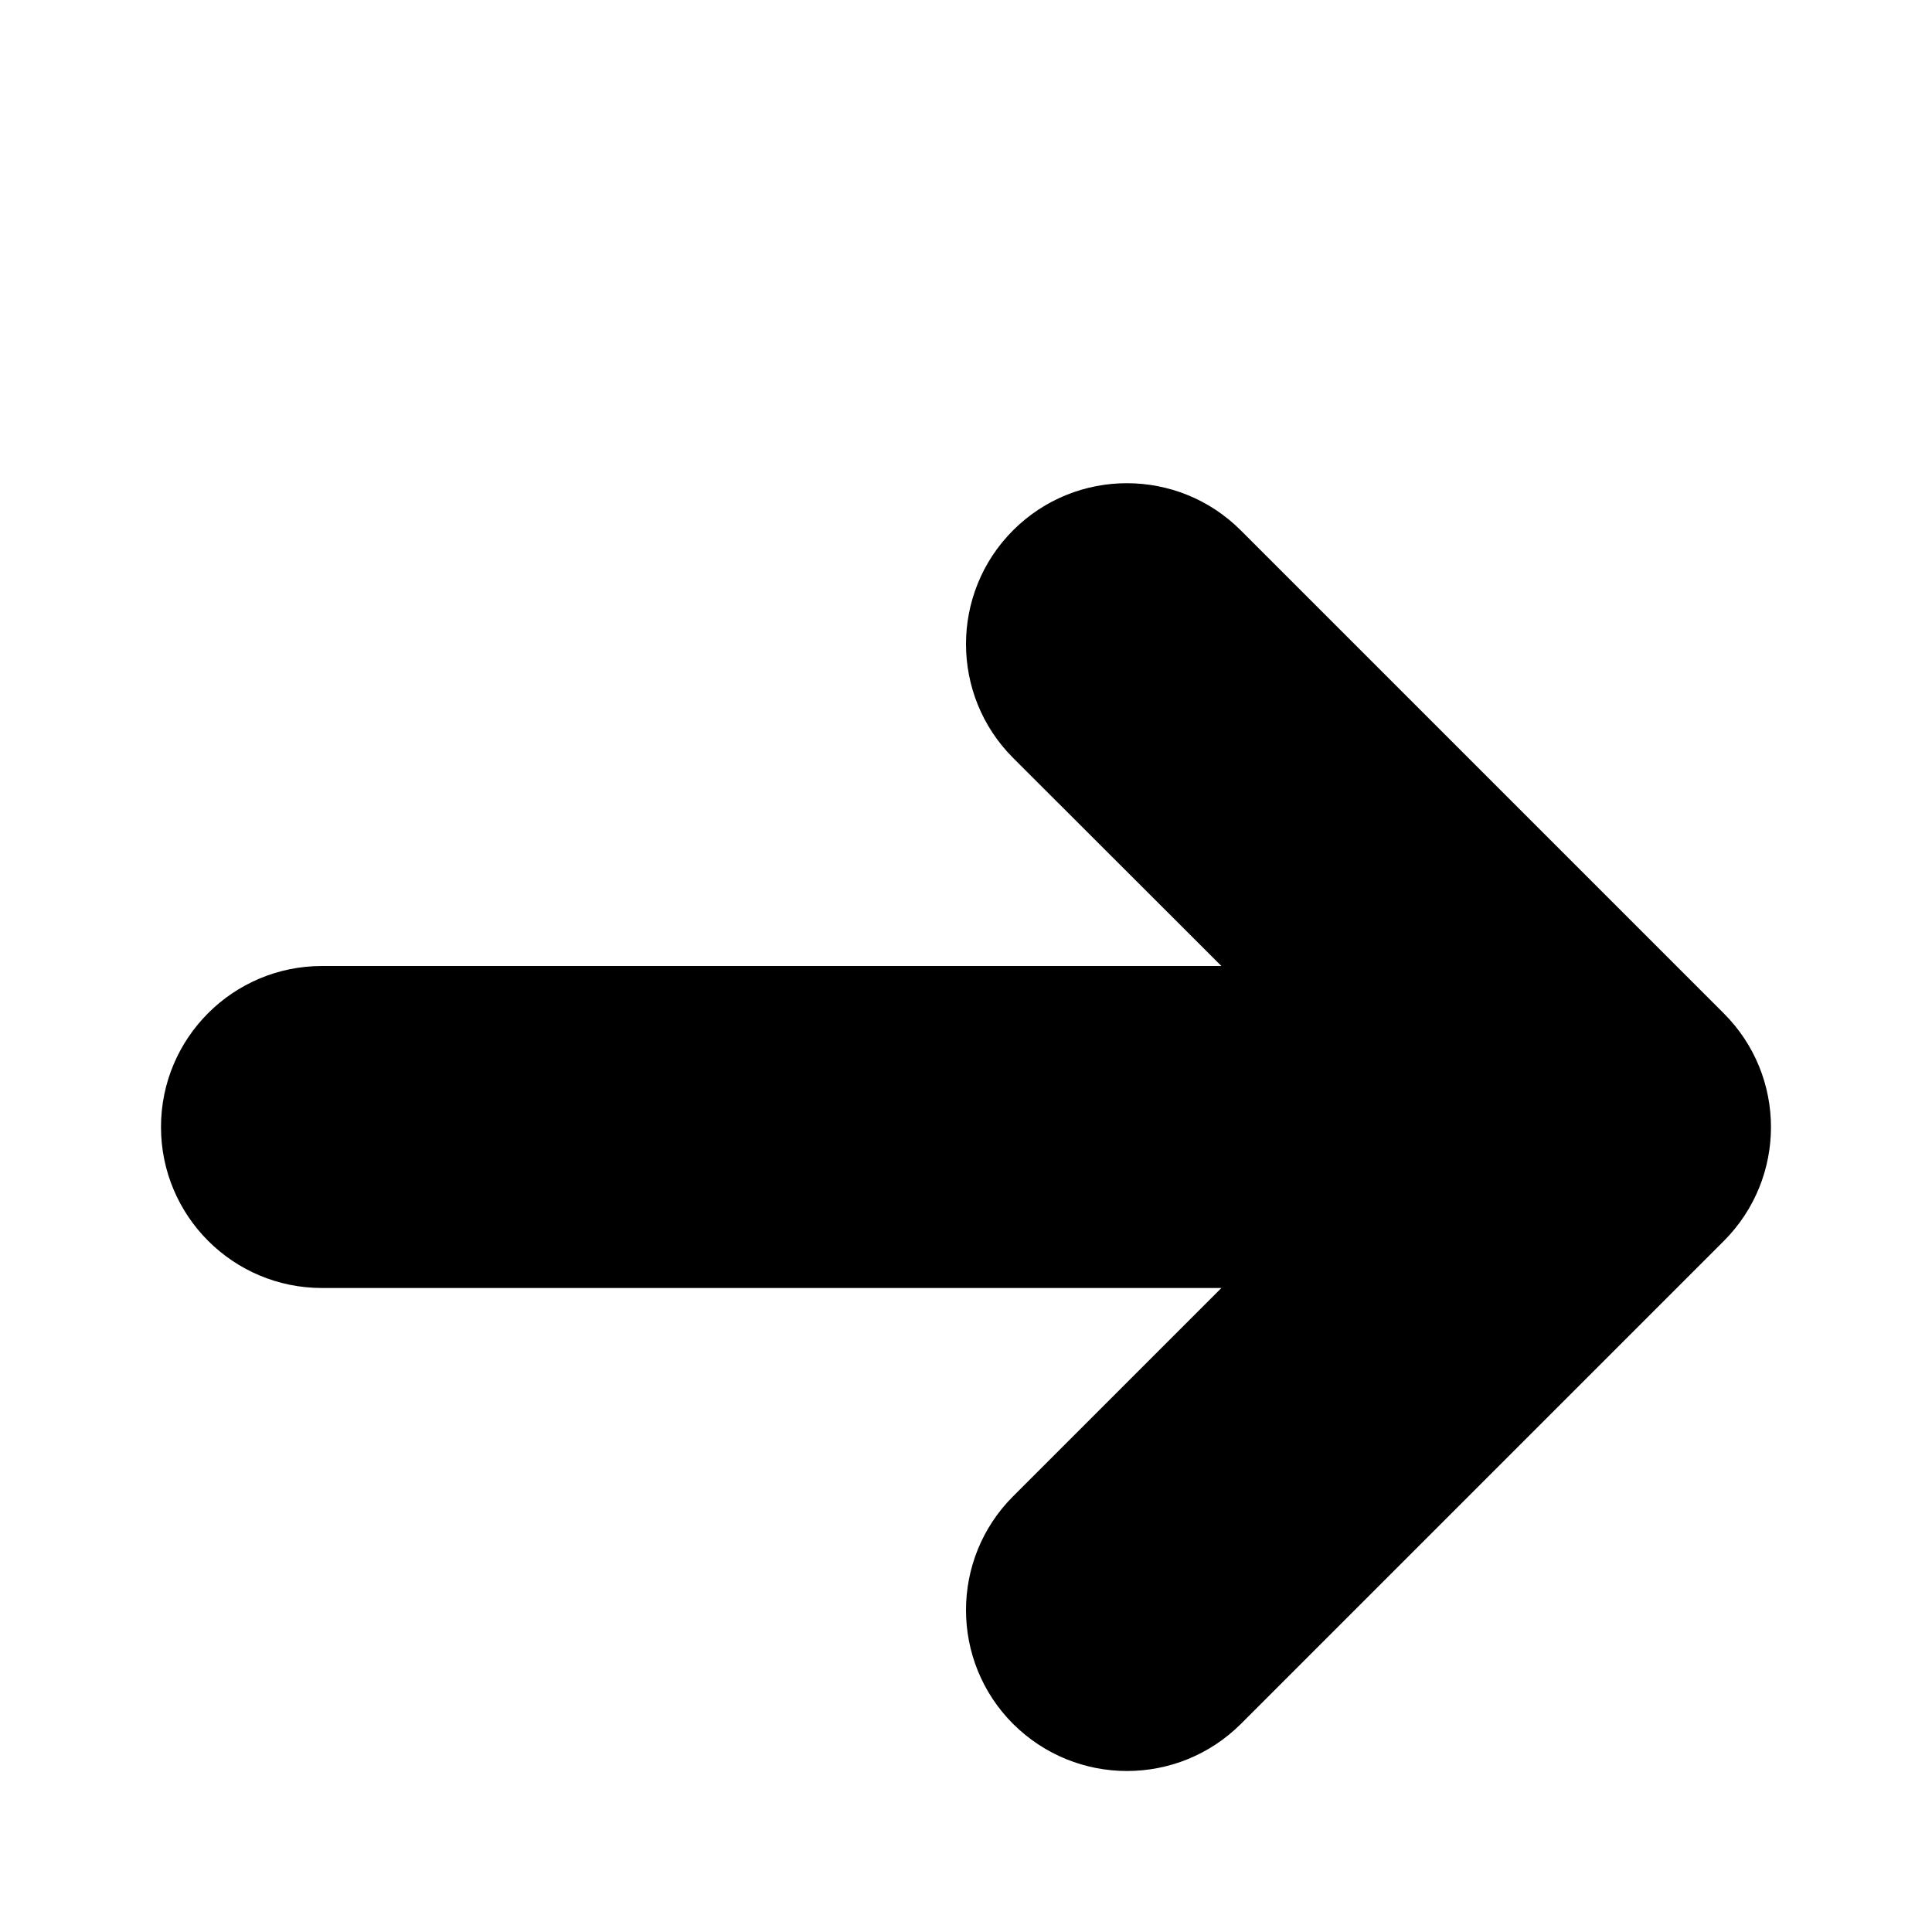
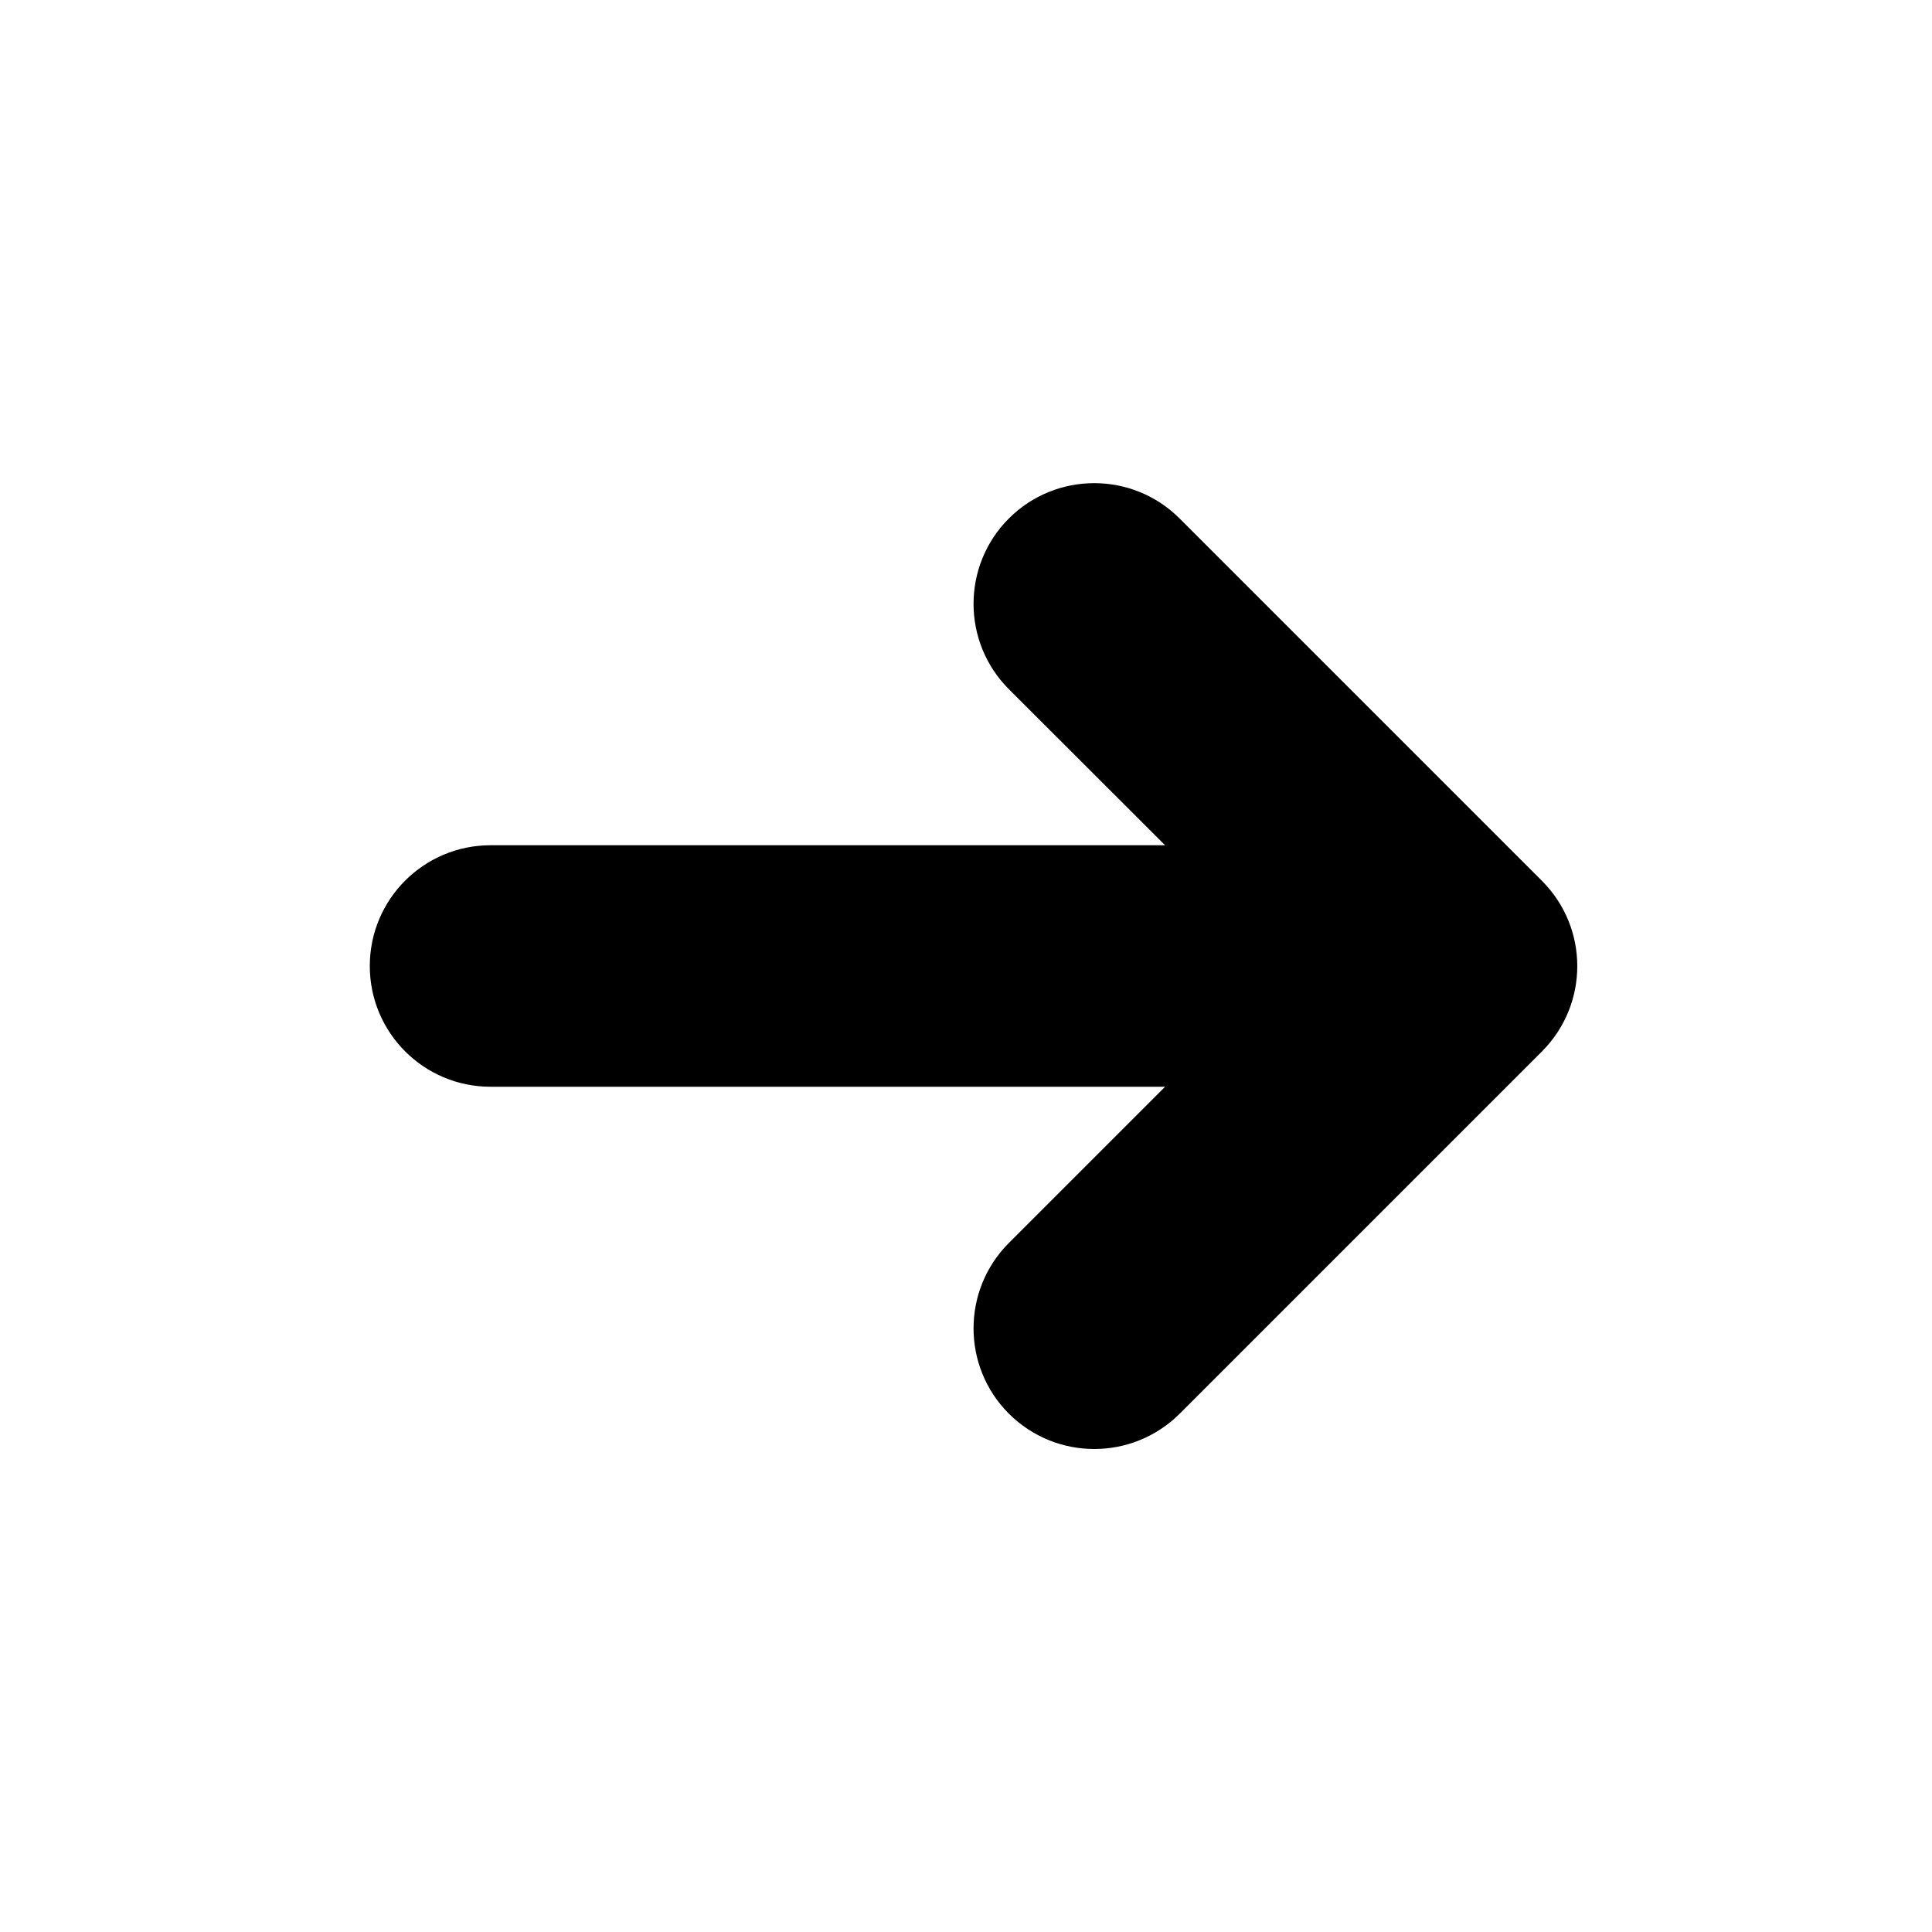
- <svg xmlns="http://www.w3.org/2000/svg" version="1.1" x="0px" y="0px" viewBox="0 0 960 960" enable-background="new 0 0 960 960" xml:space="preserve">
+ <svg xmlns="http://www.w3.org/2000/svg" version="1.1" x="0px" y="0px" viewBox="0 0 1280 1280" enable-background="new 0 0 1280 1280" xml:space="preserve">
+   <g id="flag">
+ </g>
+   <g id="flag-small">
+ </g>
+   <g id="signpost">
+ </g>
+   <g id="info-card">
+ </g>
+   <g id="journal">
+ </g>
+   <g id="network">
+ </g>
+   <g id="trash">
+ </g>
+   <g id="card">
+ </g>
+   <g id="browser">
+ </g>
+   <g id="arrows">
+ </g>
  <g id="arrow-left-rod">
</g>
  <g id="arrow-right-rod">
-     <path d="M856.6,616.6l-240,240C600.9,872.2,580.5,880,560,880s-40.9-7.8-56.6-23.4c-31.2-31.2-31.2-81.9,0-113.1L606.9,640H160   c-44.2,0-80-35.8-80-80s35.8-80,80-80h446.9L503.4,376.6c-31.2-31.2-31.2-81.9,0-113.1c31.2-31.2,81.9-31.2,113.1,0l240,240   C887.8,534.7,887.8,585.3,856.6,616.6z" />
+     <path d="M1021.6,696.6l-240,240C765.9,952.2,745.5,960,725,960s-40.9-7.8-56.6-23.4c-31.2-31.2-31.2-81.9,0-113.1L771.9,720H325   c-44.2,0-80-35.8-80-80s35.8-80,80-80h446.9L668.4,456.6c-31.2-31.2-31.2-81.9,0-113.1c31.2-31.2,81.9-31.2,113.1,0l240,240   C1052.8,614.7,1052.8,665.3,1021.6,696.6z" />
  </g>
  <g id="arrow-up-short">
</g>
  <g id="arrow-down-short">
</g>
-   <g id="heart-full">
+   <g id="briefcase">
</g>
-   <g id="balloon-comments-inline">
+   <g id="balloon-comments-fill">
</g>
  <g id="balloon-comments">
</g>
  <g id="check">
</g>
-   <g id="balloon_x5F_topic">
+   <g id="balloon-topic">
</g>
  <g id="persons">
</g>
  <g id="groups">
</g>
-   <g id="building_x5F_big">
+   <g id="link">
</g>
-   <g id="person_x5F_card_x5F_2">
+   <g id="camera">
</g>
-   <g id="person_x5F_card_x5F_3">
+   <g id="balloon-text">
+ </g>
+   <g id="building-big">
+ </g>
+   <g id="person-card-2">
+ </g>
+   <g id="person-card-3">
+ </g>
+   <g id="close-long">
+ </g>
+   <g id="star">
+ </g>
+   <g id="heart-fill">
+ </g>
+   <g id="heart">
</g>
  <g id="plus">
</g>
-   <g id="arrow_x5F_right_x5F_long">
+   <g id="arrow-right-long">
</g>
-   <g id="arrow_x5F_left_x5F_long">
+   <g id="arrow-left-long">
</g>
-   <g id="close_x5F_short">
+   <g id="close-short">
</g>
  <g id="hash">
</g>
  <g id="people">
</g>
-   <g id="building_x5F_small">
+   <g id="building-small">
</g>
  <g id="person">
</g>
-   <g id="heart_x5F_inline">
- </g>
-   <g id="close_x5F_long">
- </g>
  <g id="post">
- </g>
-   <g id="star">
- </g>
-   <g id="heart_x5F_outline">
- </g>
-   <g id="link">
- </g>
-   <g id="camera">
- </g>
-   <g id="balloon_x5F_text">
</g>
  <g id="pin">
</g>
  <g id="clock">
</g>
-   <g id="guide">
- </g>
</svg>
